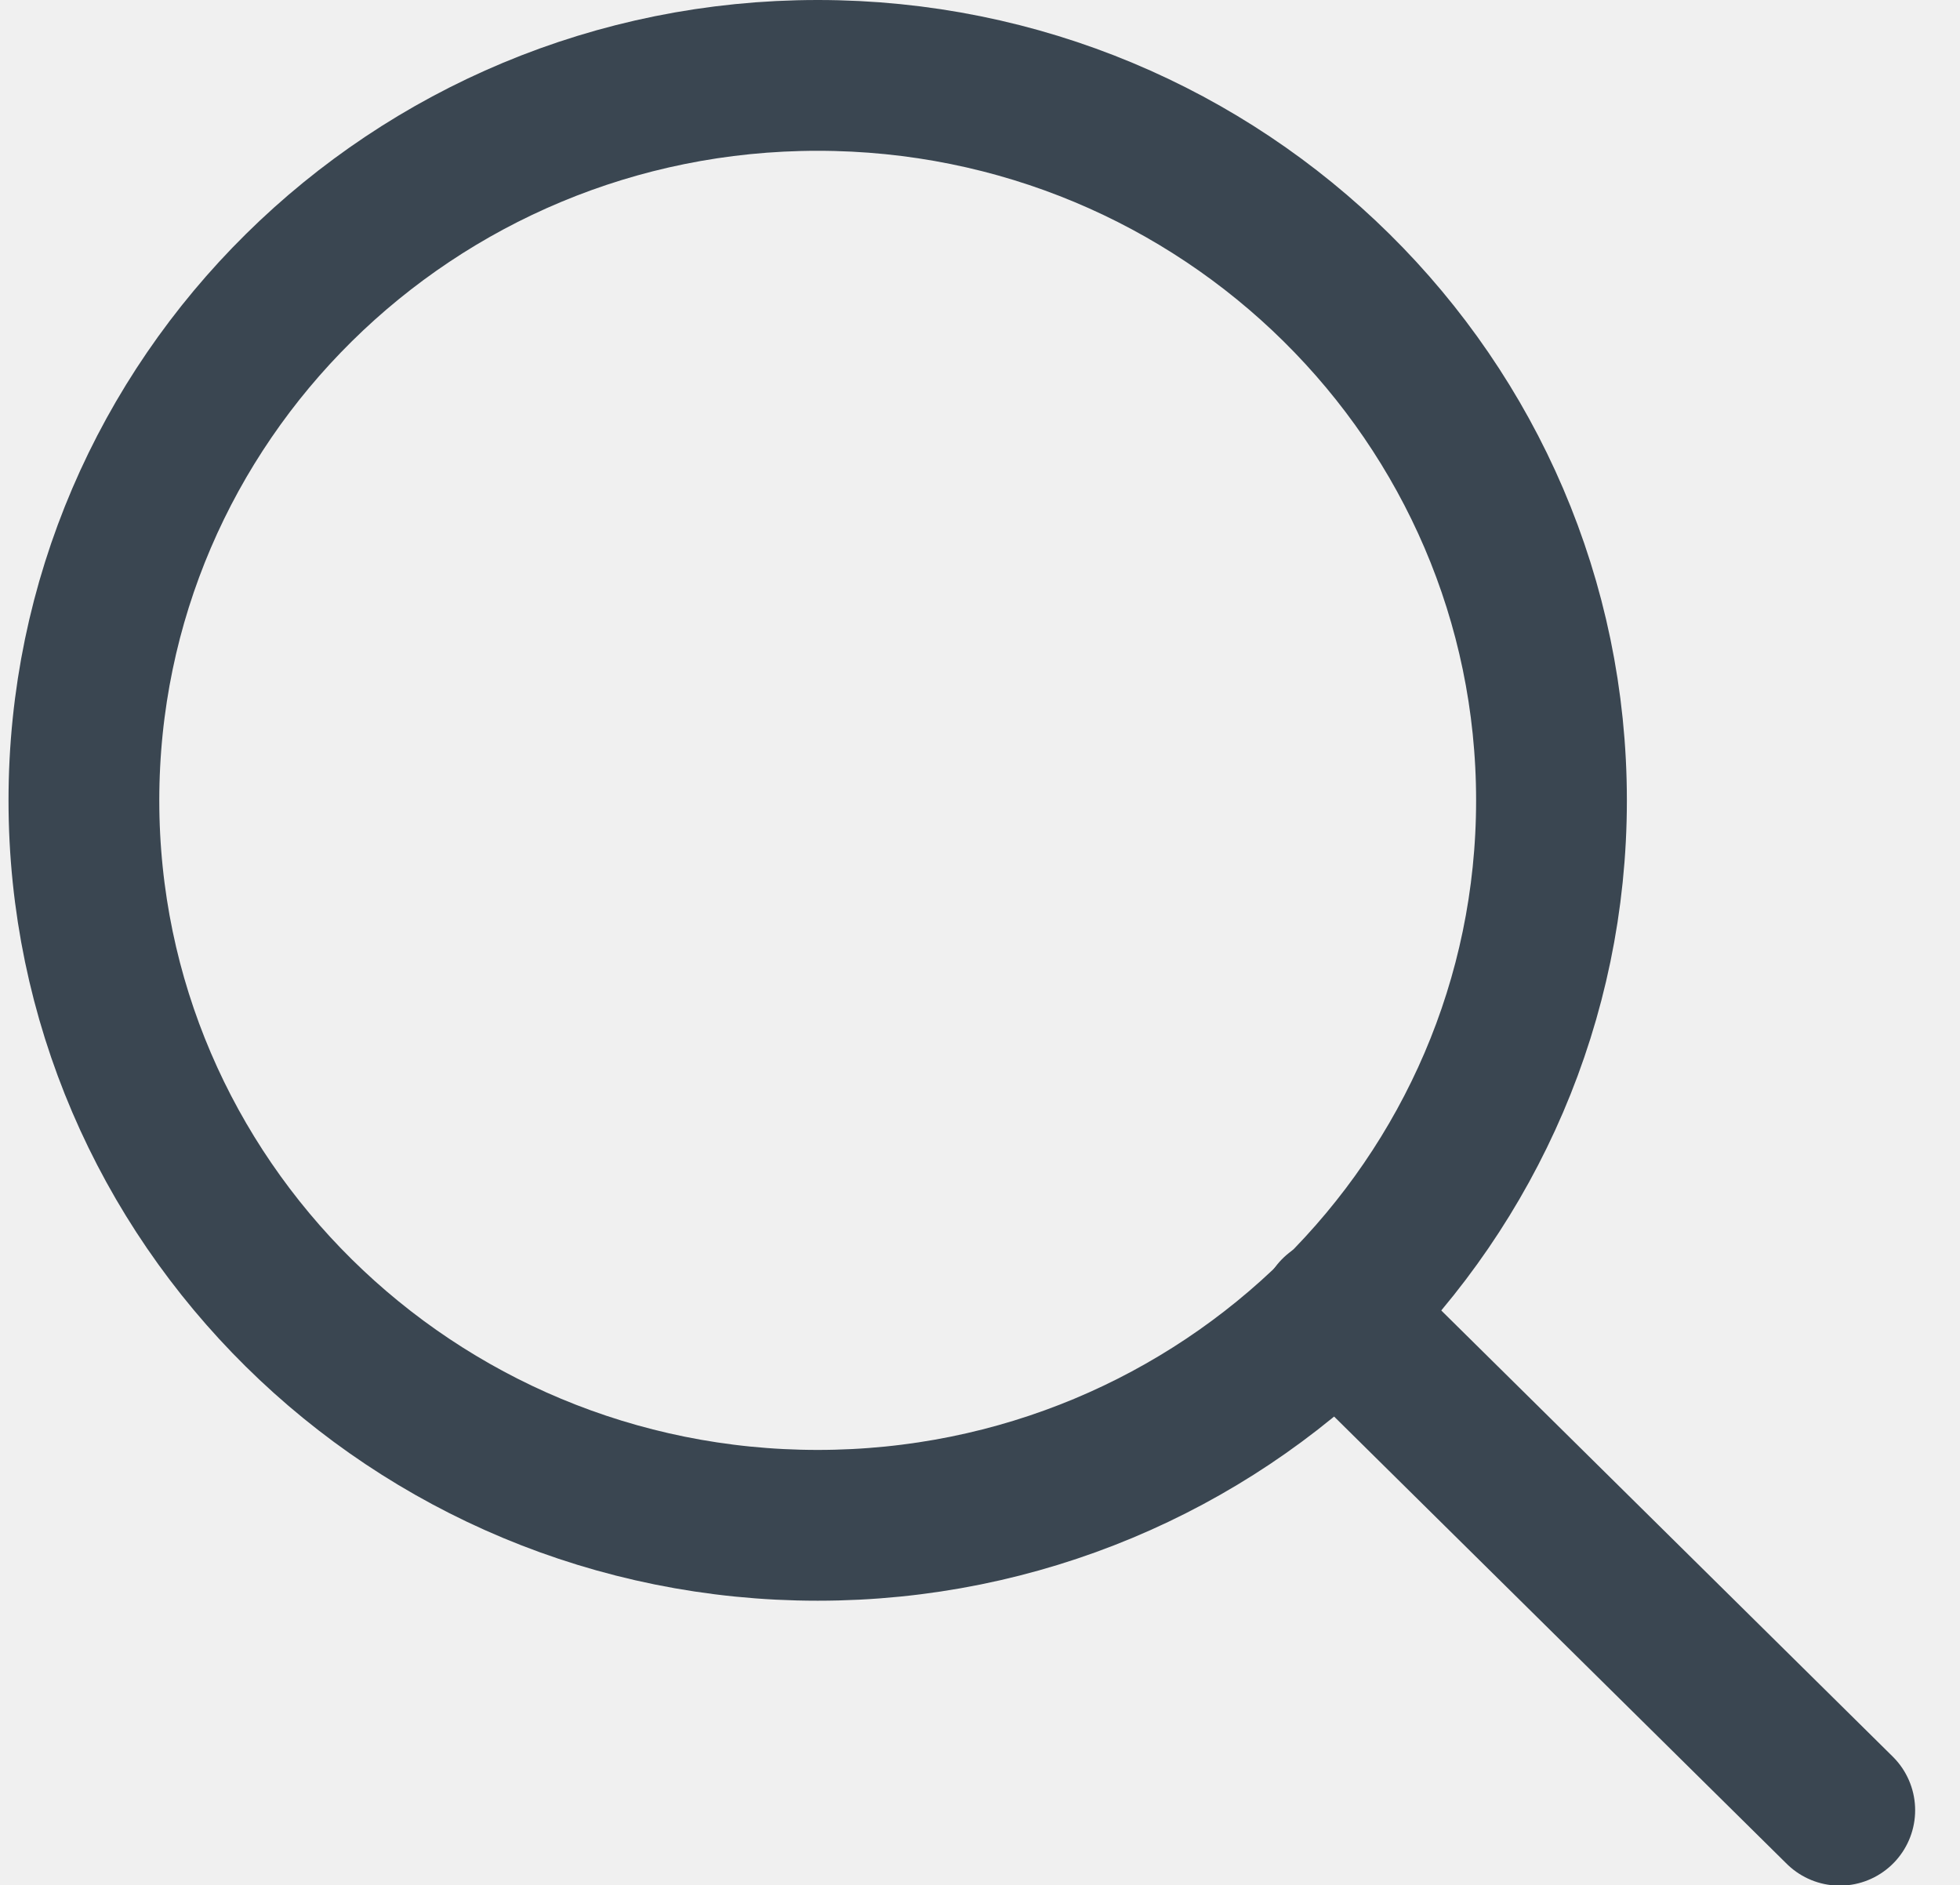
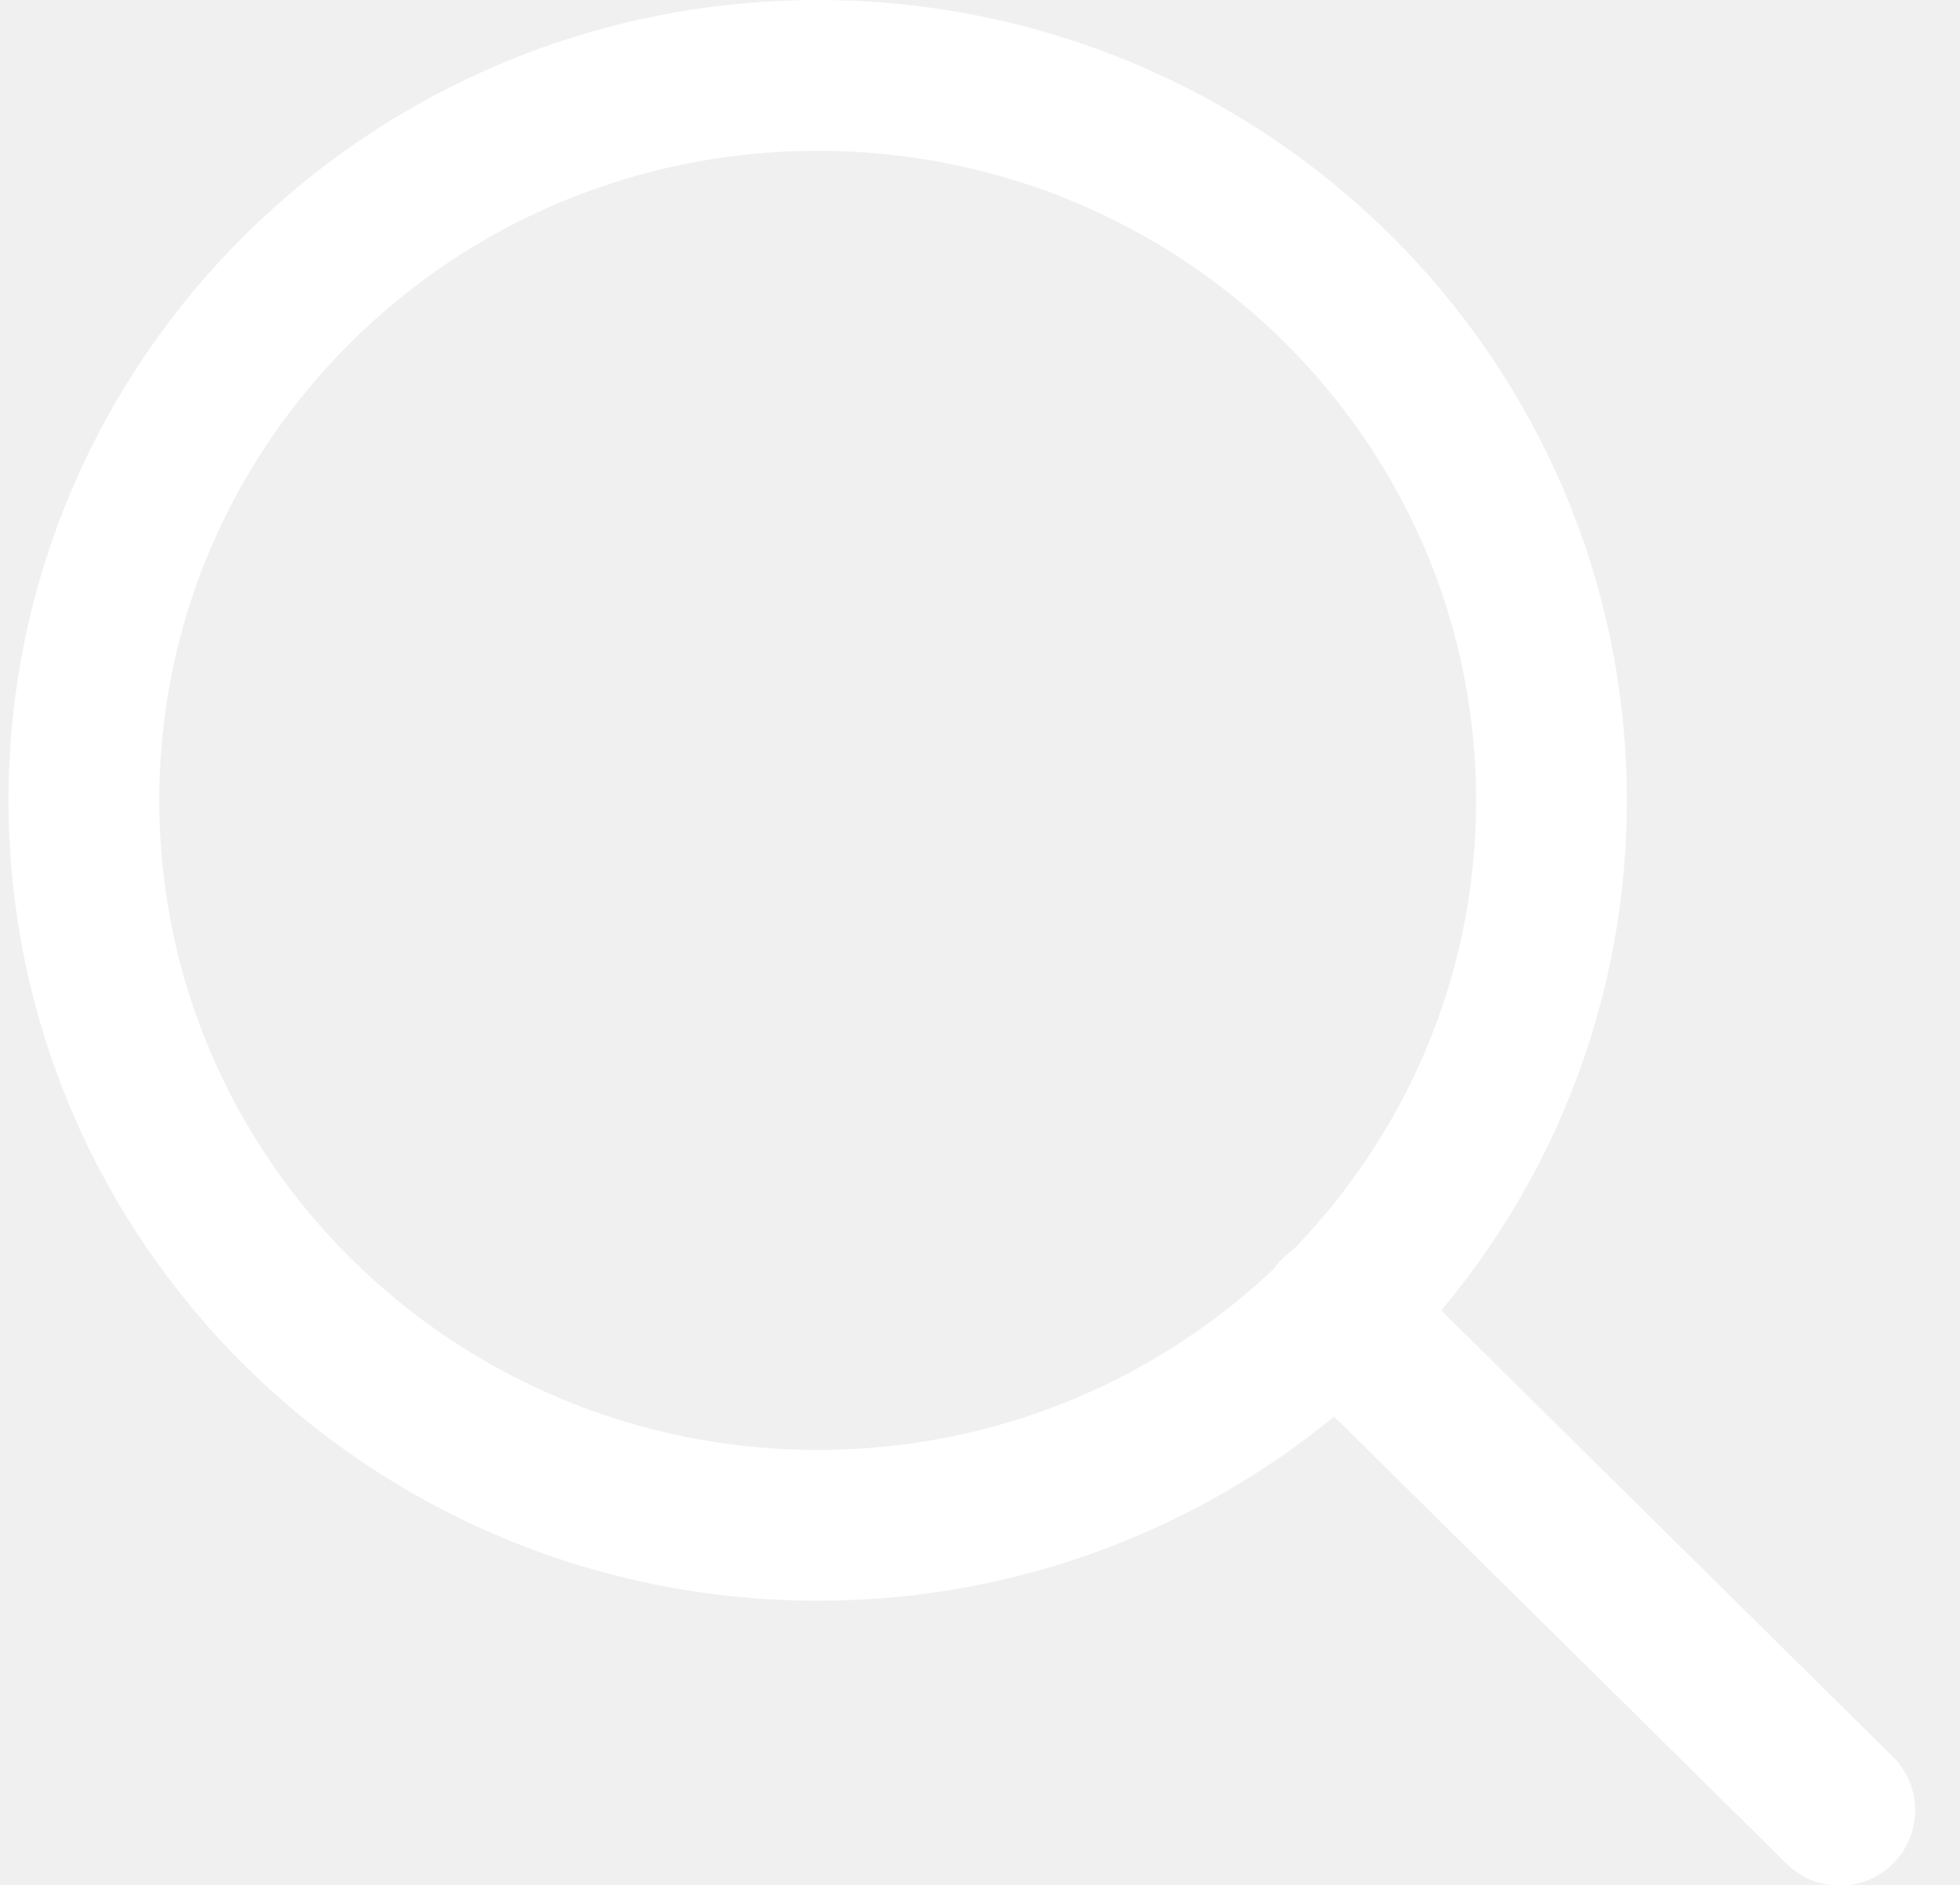
<svg xmlns="http://www.w3.org/2000/svg" width="26" height="25" viewBox="0 0 26 25" fill="none">
-   <path d="M10.847 20.231C16.223 20.231 20.581 15.926 20.581 10.616C20.581 5.305 16.223 1 10.847 1C5.471 1 1.113 5.305 1.113 10.616C1.113 15.926 5.471 20.231 10.847 20.231Z" stroke="#3A4651" stroke-width="2" stroke-linecap="round" stroke-linejoin="round" />
-   <path d="M17.718 17.403L24.405 24.01" stroke="#3A4651" stroke-width="2" stroke-miterlimit="10" stroke-linecap="round" />
+   <path d="M10.847 20.231C16.223 20.231 20.581 15.926 20.581 10.616C20.581 5.305 16.223 1 10.847 1C5.471 1 1.113 5.305 1.113 10.616C1.113 15.926 5.471 20.231 10.847 20.231Z" stroke="#fff" stroke-width="2" stroke-linecap="round" stroke-linejoin="round" />
+   <path d="M17.718 17.403L24.405 24.01" stroke="#fff" stroke-width="2" stroke-miterlimit="10" stroke-linecap="round" />
</svg>
